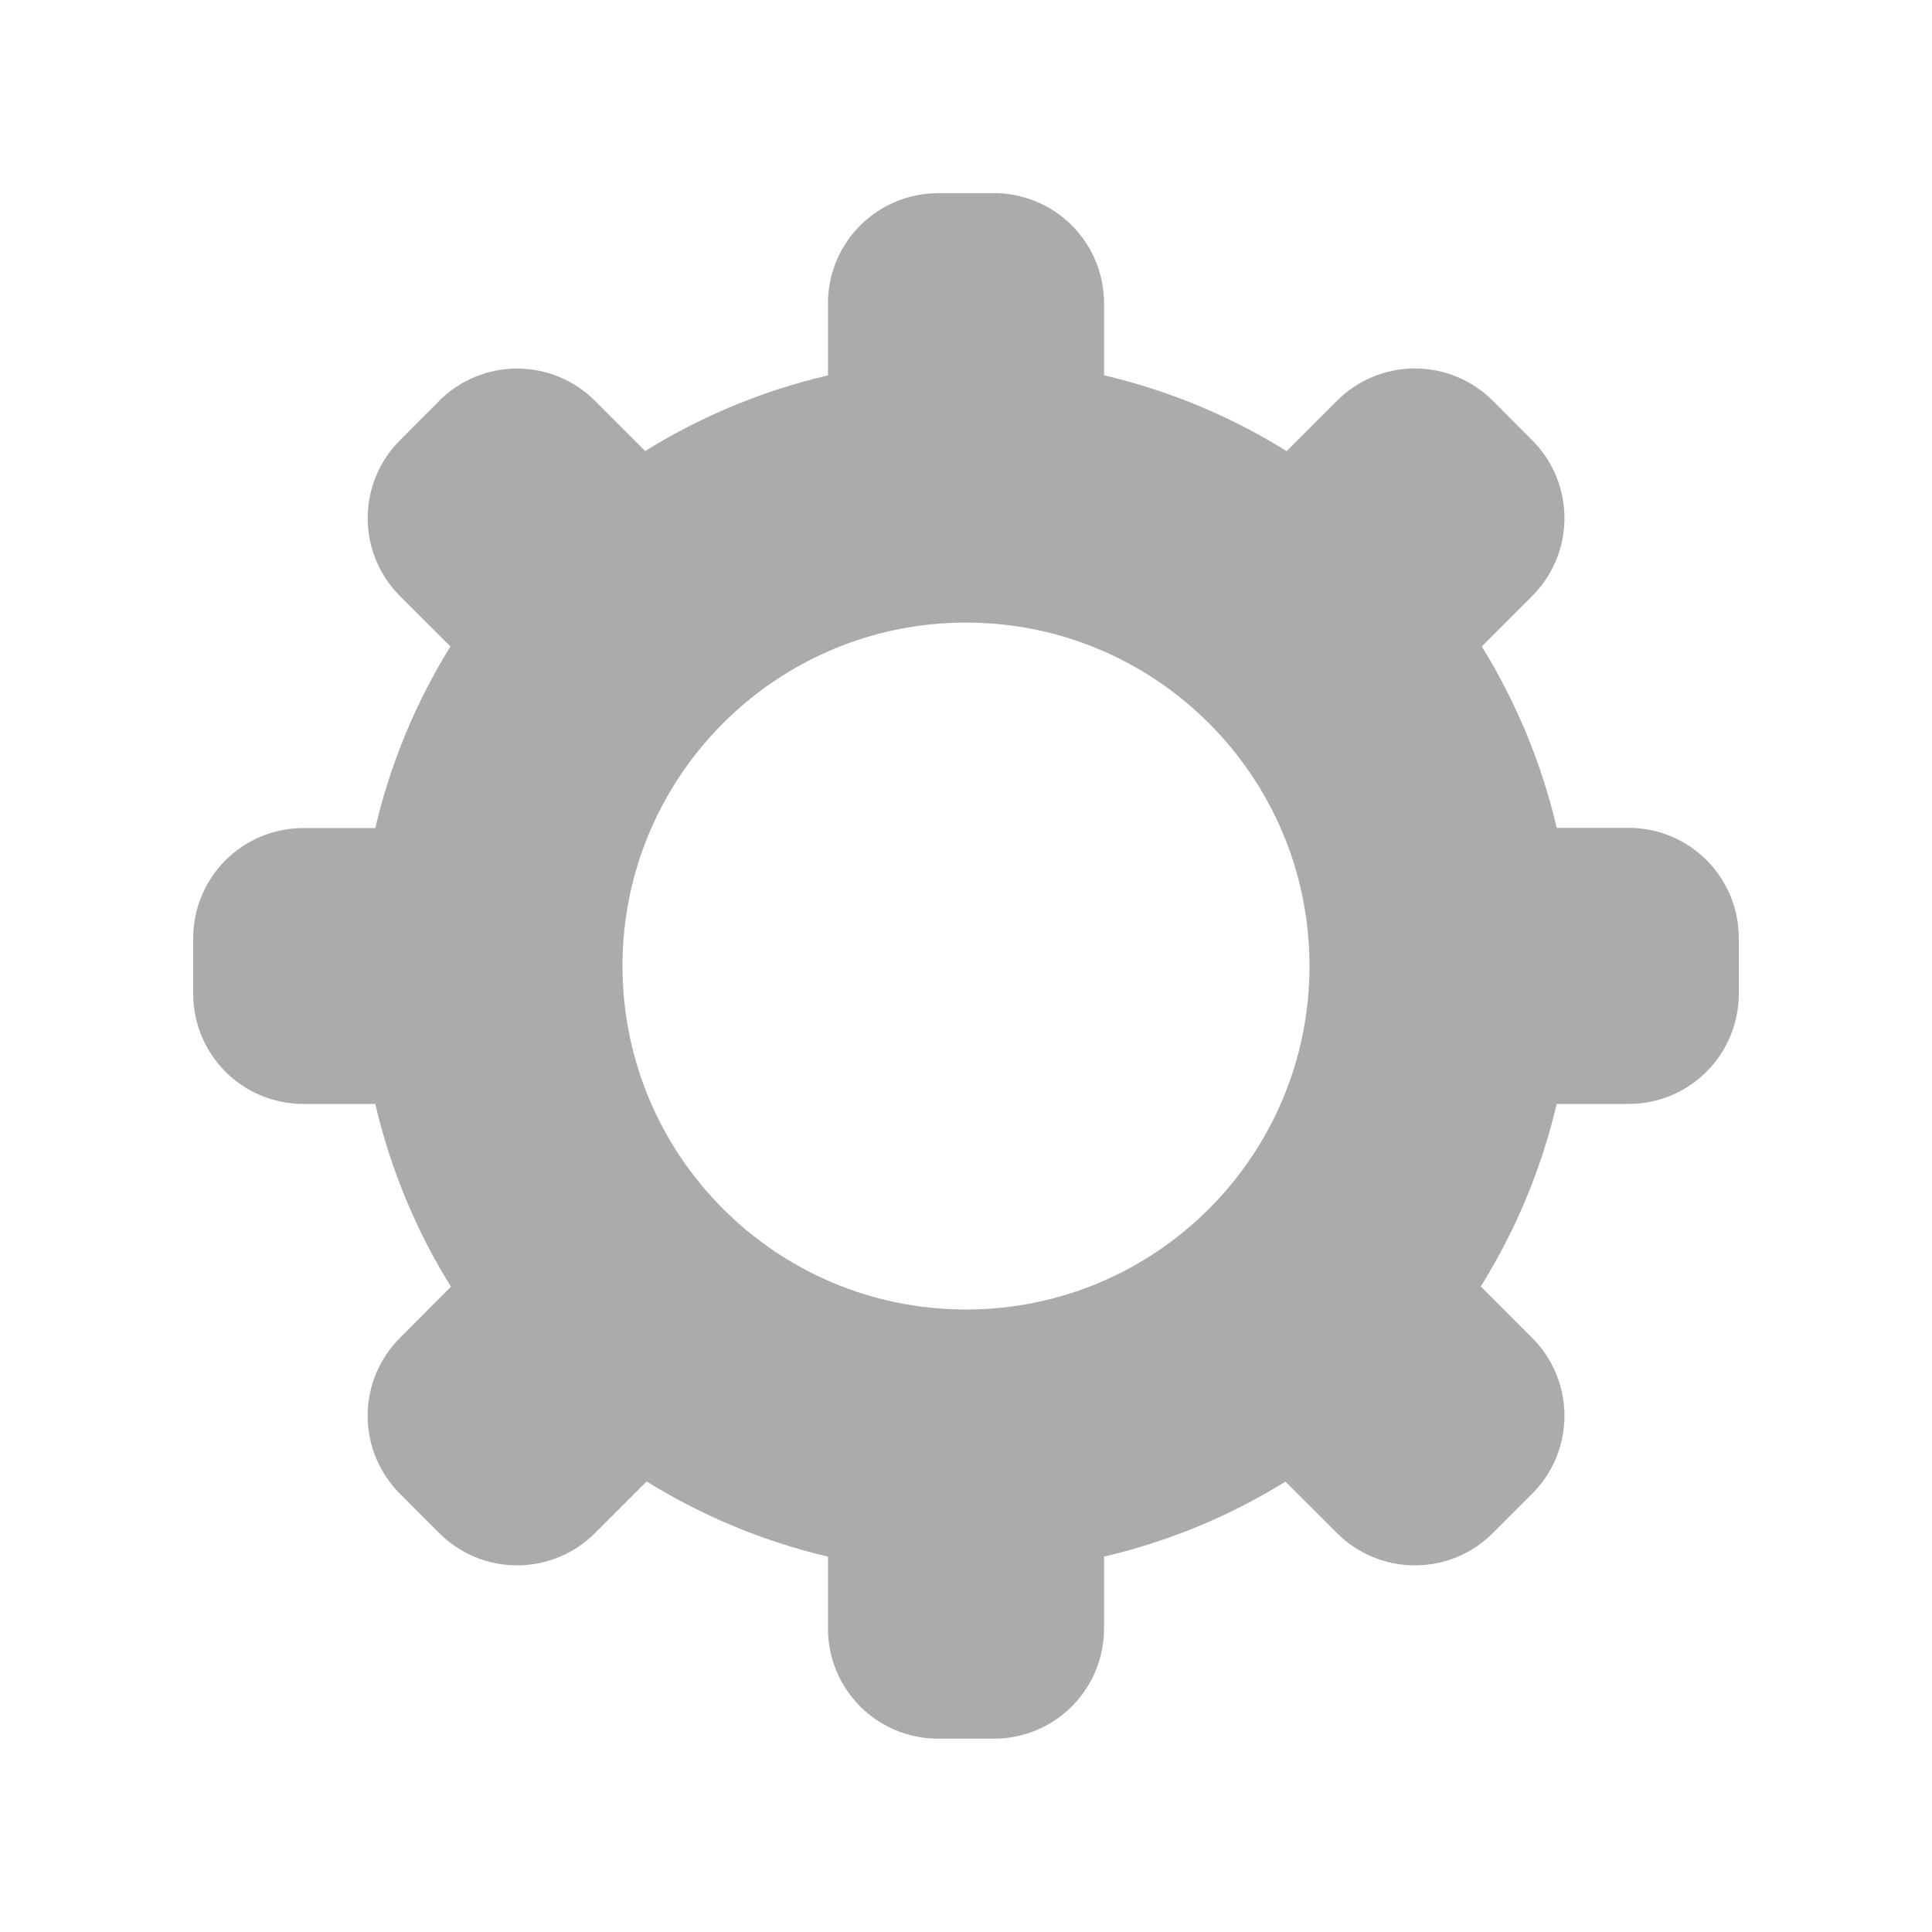
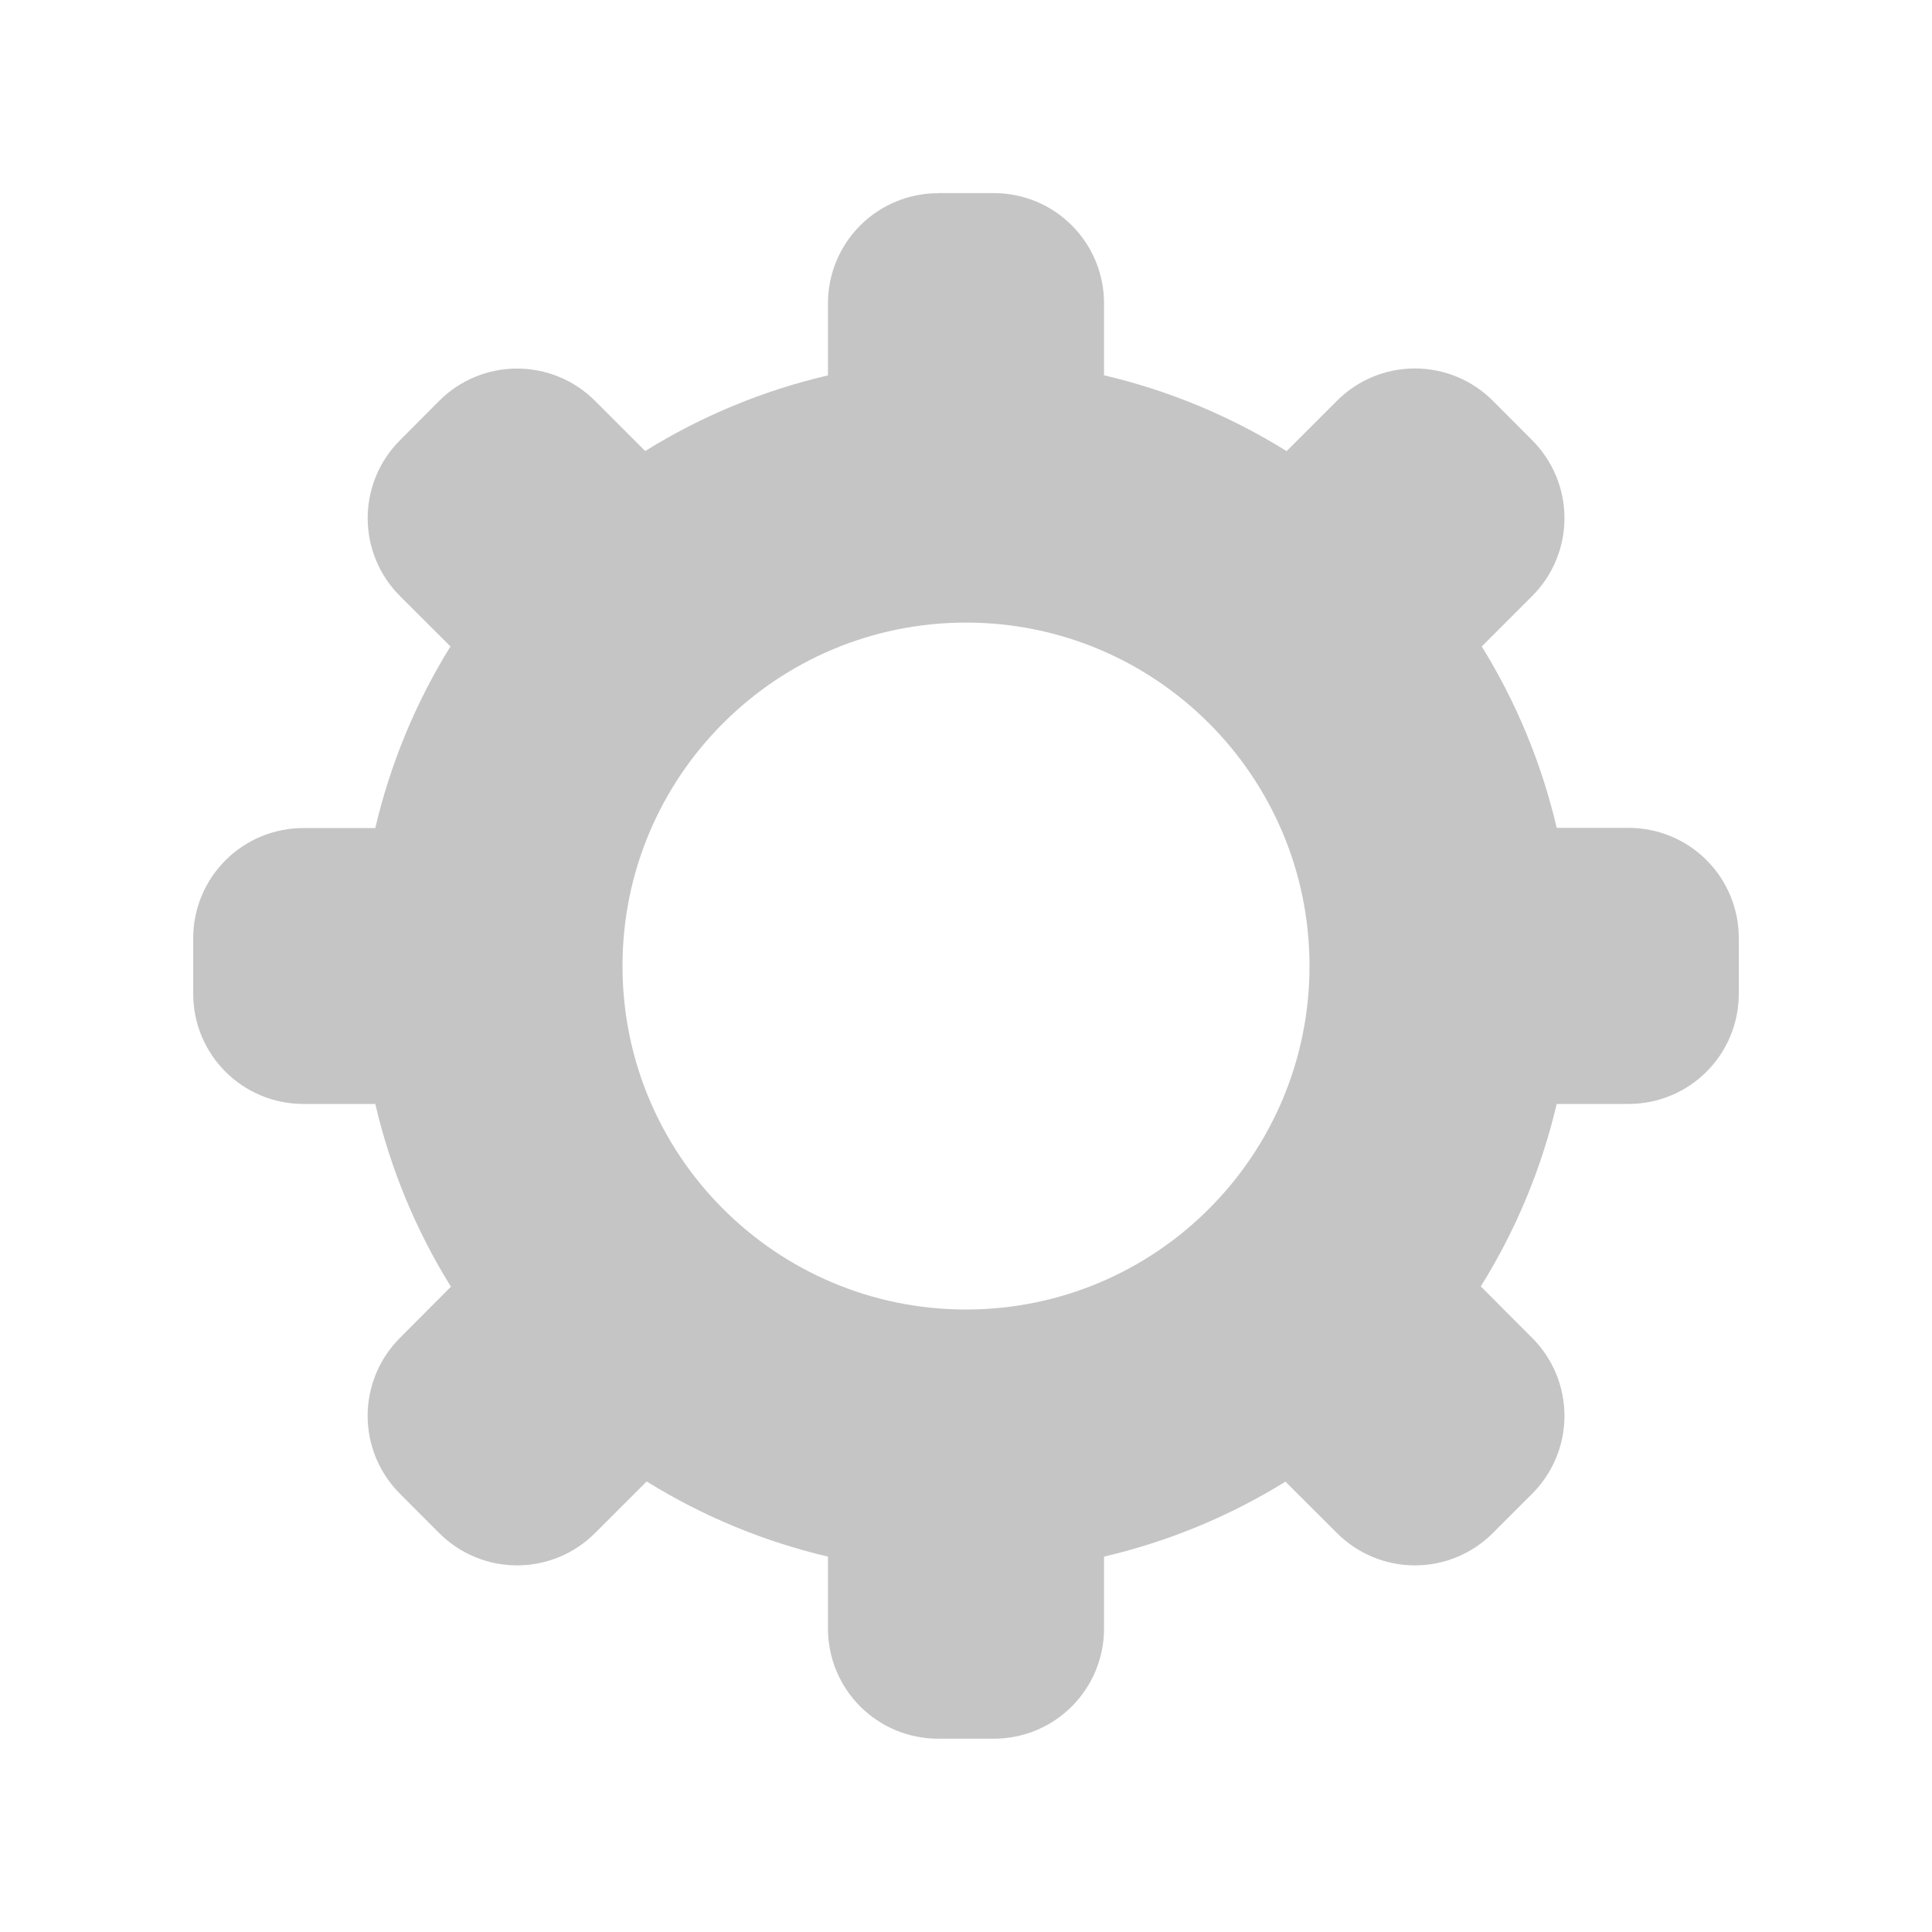
<svg xmlns="http://www.w3.org/2000/svg" width="20" height="20">
-   <path d="M9.714 2a1.14 1.14 0 0 0-1.143 1.143v.743a6.286 6.286 0 0 0-1.892.783l-.518-.518a1.14 1.14 0 0 0-1.616 0l-.403.405a1.14 1.14 0 0 0 0 1.616l.521.52a6.286 6.286 0 0 0-.778 1.88h-.743A1.14 1.14 0 0 0 2 9.713v.573c0 .633.51 1.142 1.142 1.142h.743a6.286 6.286 0 0 0 .783 1.892l-.526.528a1.14 1.14 0 0 0 0 1.617l.403.404a1.14 1.14 0 0 0 1.616 0l.533-.533a6.286 6.286 0 0 0 1.877.778v.743c0 .633.51 1.142 1.143 1.142h.572a1.14 1.14 0 0 0 1.143-1.142v-.743a6.286 6.286 0 0 0 1.878-.776l.532.531a1.14 1.14 0 0 0 1.616 0l.404-.404a1.14 1.14 0 0 0 0-1.617l-.53-.531a6.286 6.286 0 0 0 .786-1.889h.743A1.14 1.14 0 0 0 18 10.286v-.573a1.14 1.14 0 0 0-1.142-1.143h-.743a6.286 6.286 0 0 0-.776-1.878l.52-.52a1.14 1.14 0 0 0 0-1.617l-.404-.405a1.14 1.14 0 0 0-1.616 0l-.52.52a6.286 6.286 0 0 0-1.89-.785v-.743a1.14 1.14 0 0 0-1.143-1.143h-.572zM10 6.445A3.556 3.556 0 0 1 13.556 10 3.556 3.556 0 0 1 10 13.556 3.556 3.556 0 0 1 6.444 10 3.556 3.556 0 0 1 10 6.445z" opacity=".33" />
+   <path d="M9.714 2a1.14 1.14 0 0 0-1.143 1.143v.743a6.286 6.286 0 0 0-1.892.783l-.518-.518a1.14 1.14 0 0 0-1.616 0l-.403.405a1.14 1.14 0 0 0 0 1.616l.521.52a6.286 6.286 0 0 0-.778 1.88h-.743A1.14 1.14 0 0 0 2 9.713v.573c0 .633.51 1.142 1.142 1.142h.743a6.286 6.286 0 0 0 .783 1.892l-.526.528a1.14 1.14 0 0 0 0 1.617l.403.404a1.14 1.14 0 0 0 1.616 0l.533-.533a6.286 6.286 0 0 0 1.877.778v.743c0 .633.51 1.142 1.143 1.142h.572a1.14 1.14 0 0 0 1.143-1.142v-.743a6.286 6.286 0 0 0 1.878-.776l.532.531a1.14 1.14 0 0 0 1.616 0l.404-.404a1.14 1.14 0 0 0 0-1.617l-.53-.531a6.286 6.286 0 0 0 .786-1.889h.743A1.14 1.14 0 0 0 18 10.286v-.573a1.14 1.14 0 0 0-1.142-1.143h-.743a6.286 6.286 0 0 0-.776-1.878l.52-.52a1.14 1.14 0 0 0 0-1.617l-.404-.405a1.14 1.14 0 0 0-1.616 0l-.52.52a6.286 6.286 0 0 0-1.89-.785v-.743a1.14 1.14 0 0 0-1.143-1.143h-.572zM10 6.445A3.556 3.556 0 0 1 13.556 10 3.556 3.556 0 0 1 10 13.556 3.556 3.556 0 0 1 6.444 10 3.556 3.556 0 0 1 10 6.445z" fill="#c5c5c5" />
</svg>
